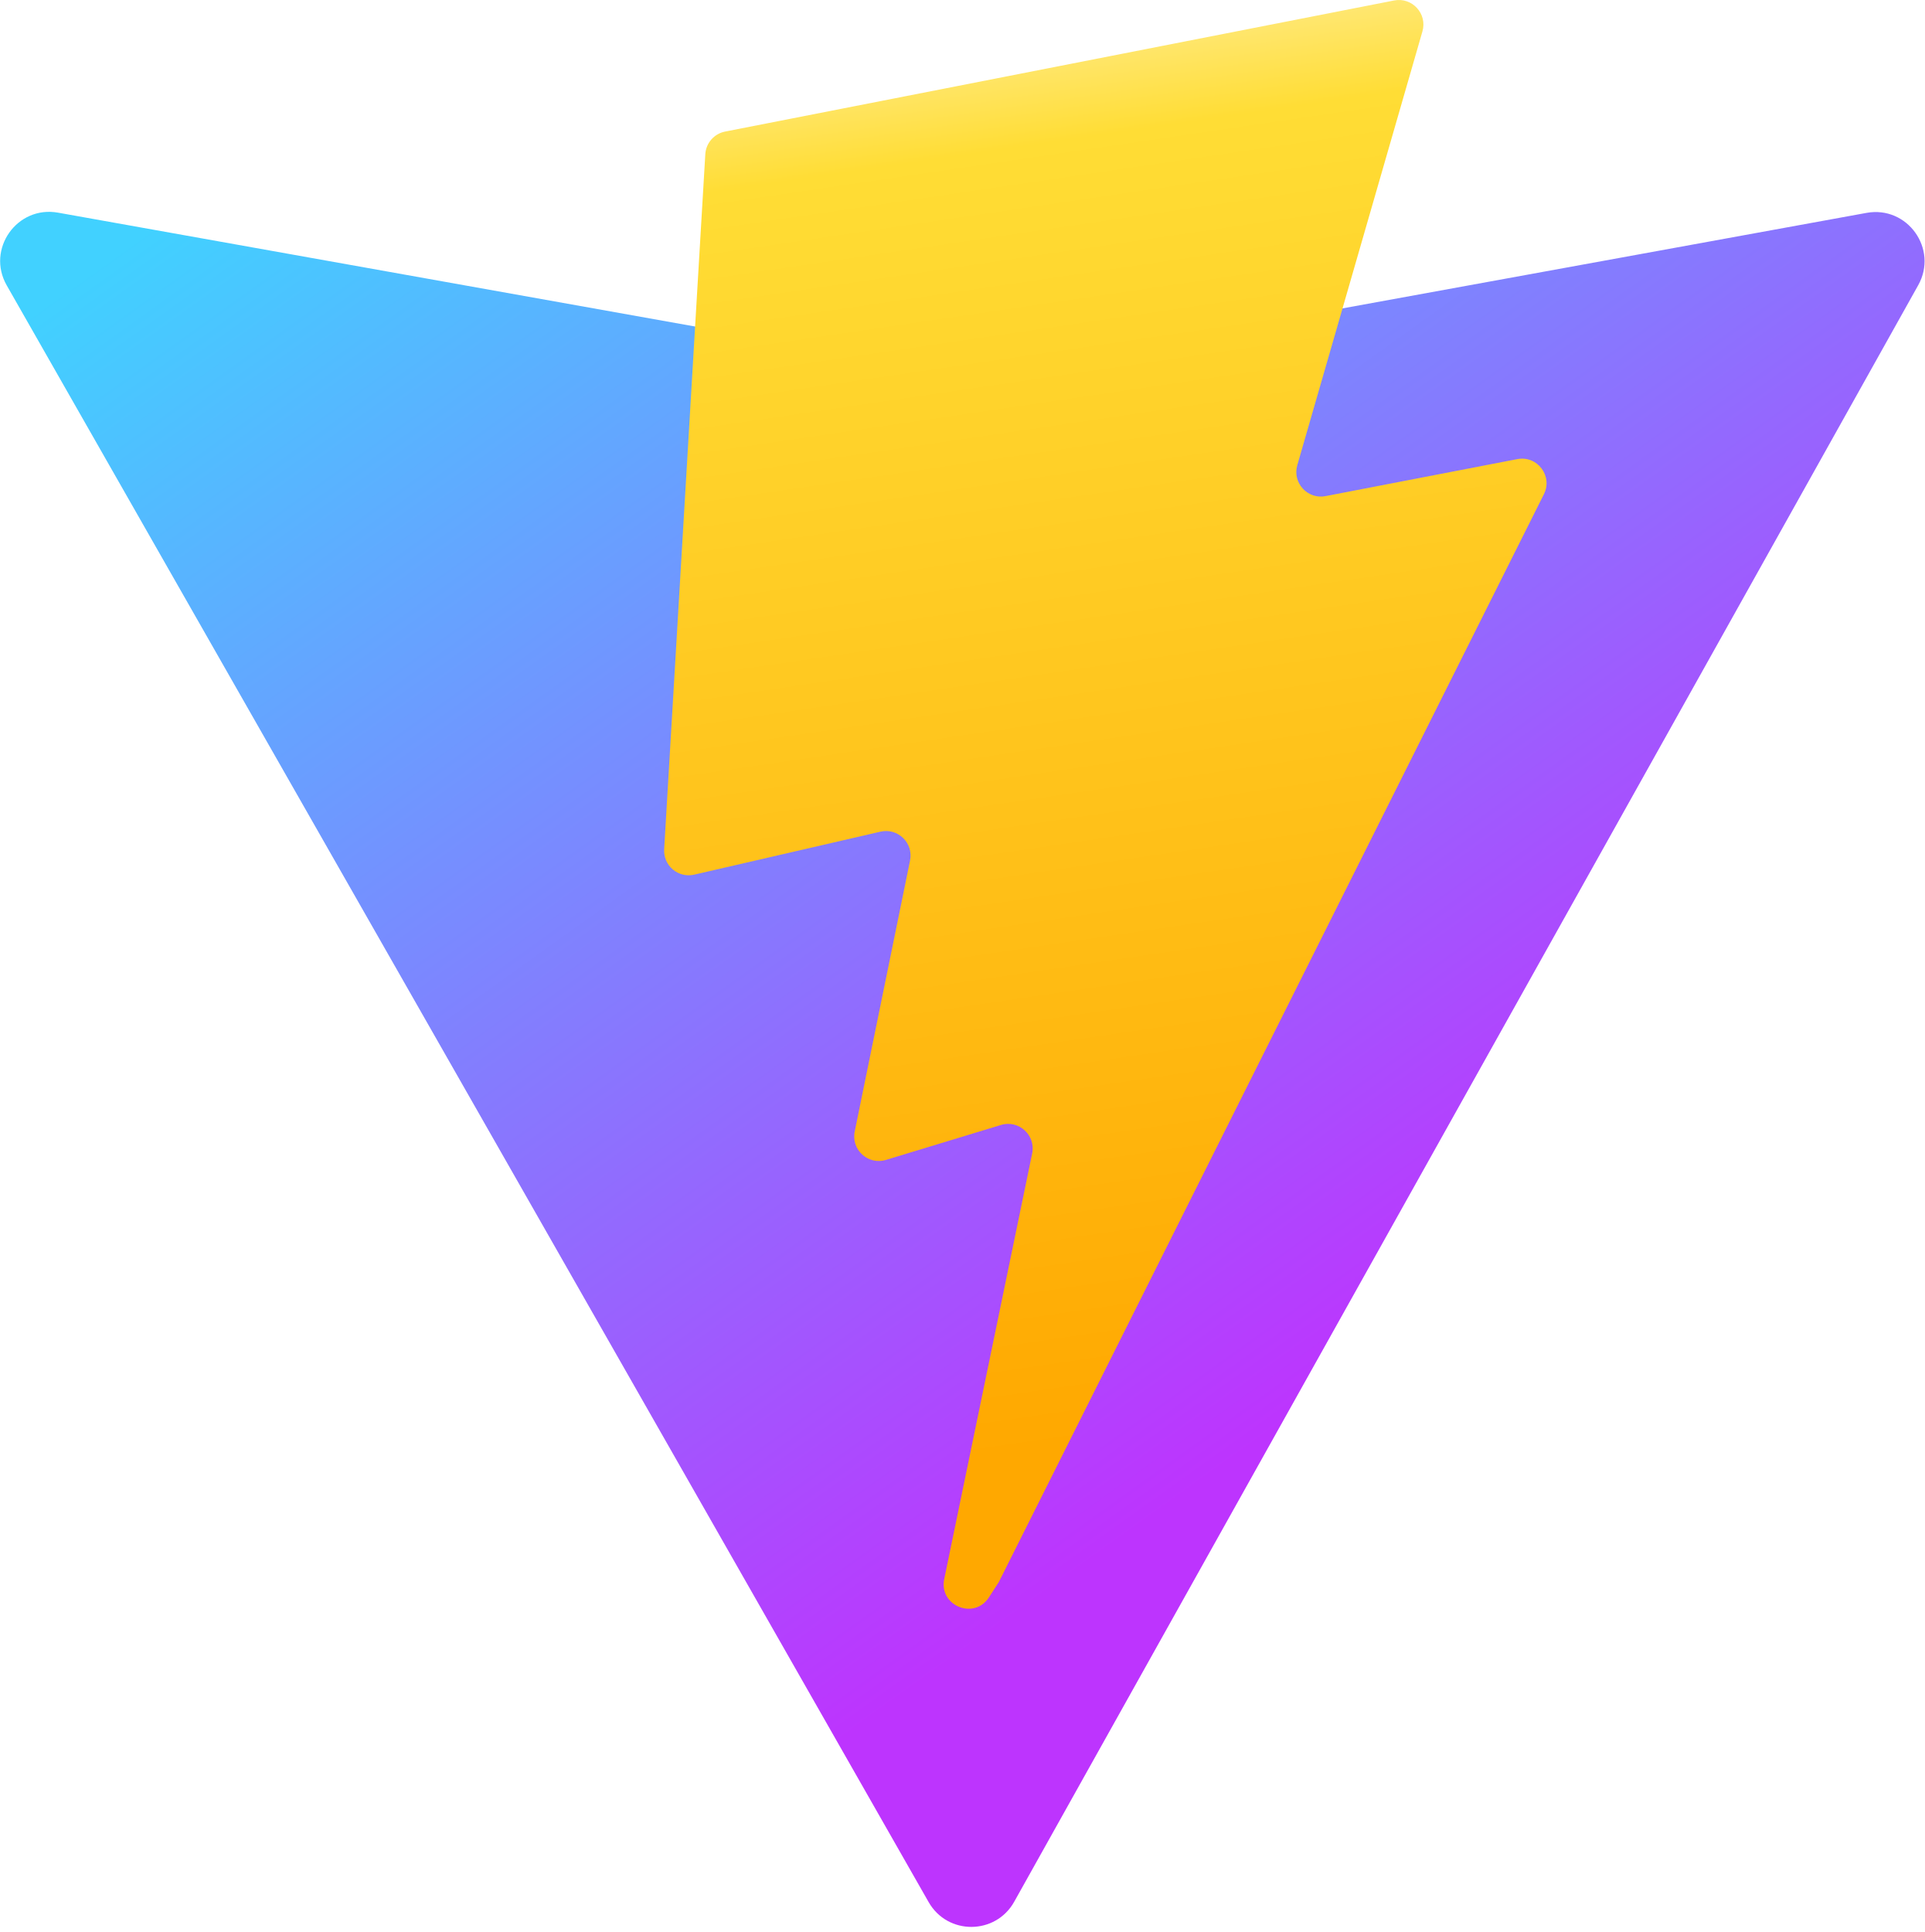
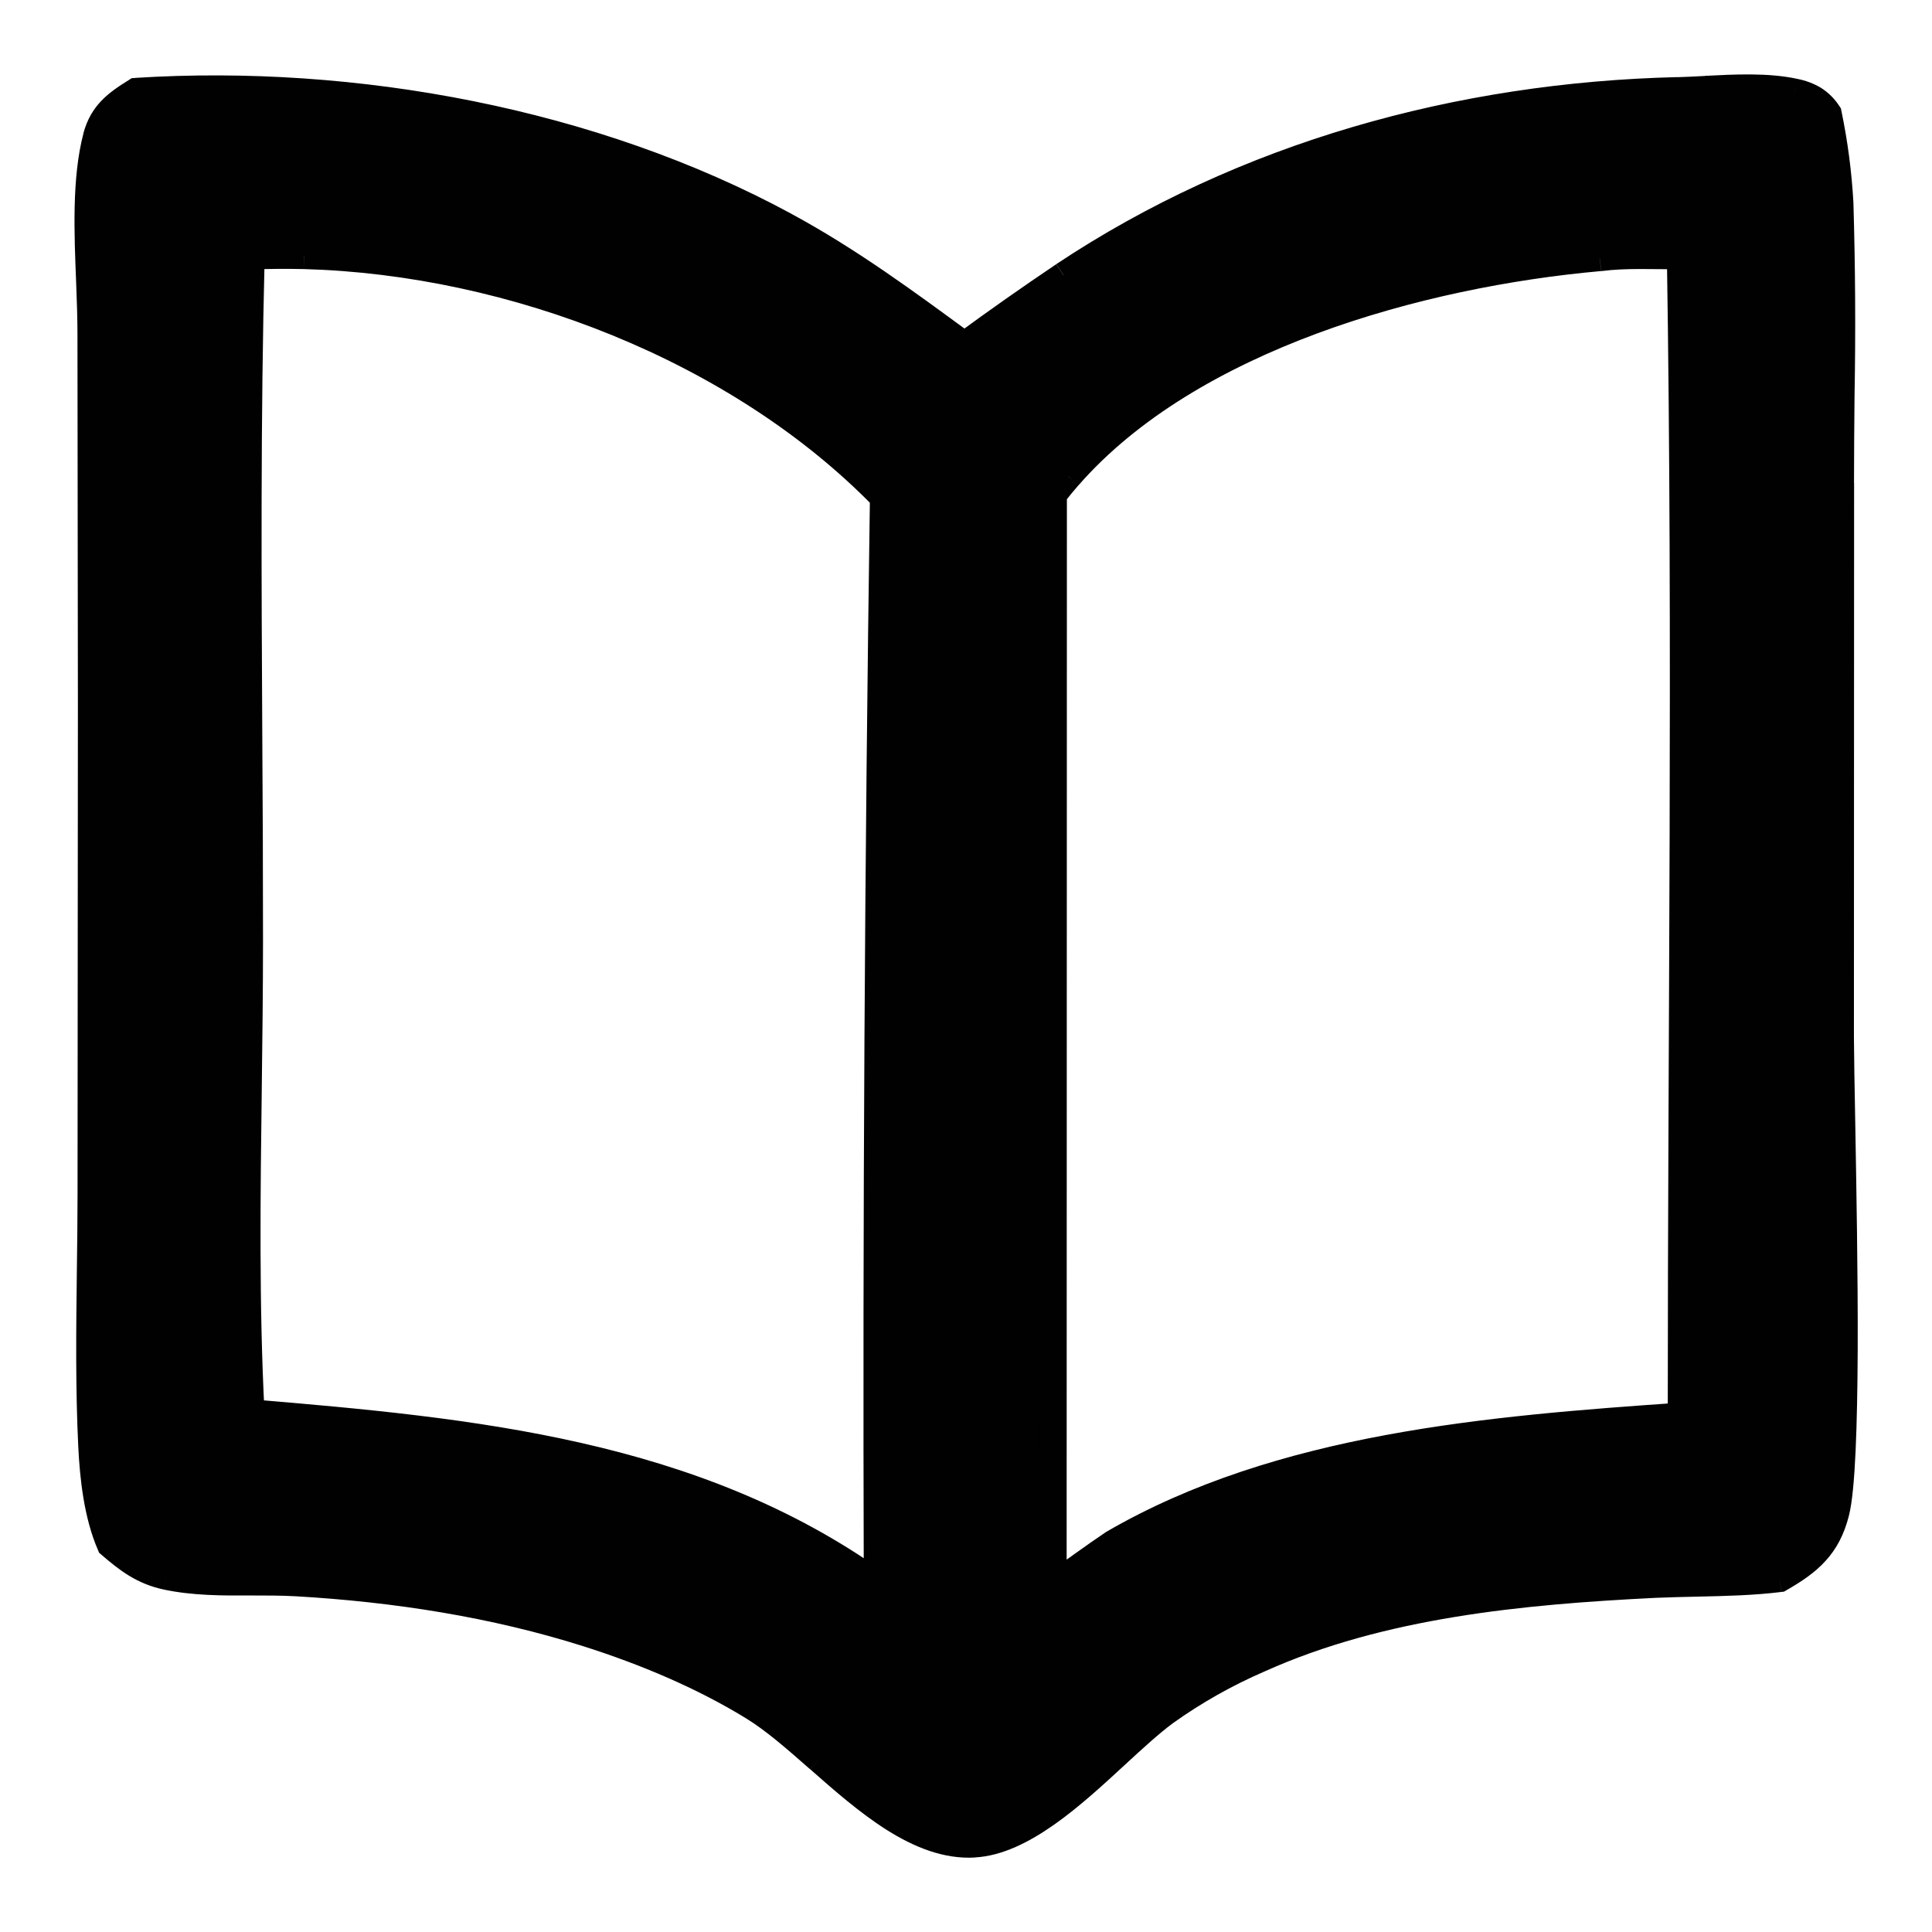
- <svg xmlns="http://www.w3.org/2000/svg" aria-hidden="true" role="img" class="iconify iconify--logos" width="31.88" height="32" preserveAspectRatio="xMidYMid meet" viewBox="0 0 256 257">
-   <defs>
-     <linearGradient id="IconifyId1813088fe1fbc01fb466" x1="-.828%" x2="57.636%" y1="7.652%" y2="78.411%">
-       <stop offset="0%" stop-color="#41D1FF" />
-       <stop offset="100%" stop-color="#BD34FE" />
-     </linearGradient>
-     <linearGradient id="IconifyId1813088fe1fbc01fb467" x1="43.376%" x2="50.316%" y1="2.242%" y2="89.03%">
-       <stop offset="0%" stop-color="#FFEA83" />
-       <stop offset="8.333%" stop-color="#FFDD35" />
-       <stop offset="100%" stop-color="#FFA800" />
-     </linearGradient>
-   </defs>
-   <path fill="url(#IconifyId1813088fe1fbc01fb466)" d="M255.153 37.938L134.897 252.976c-2.483 4.44-8.862 4.466-11.382.048L.875 37.958c-2.746-4.814 1.371-10.646 6.827-9.67l120.385 21.517a6.537 6.537 0 0 0 2.322-.004l117.867-21.483c5.438-.991 9.574 4.796 6.877 9.62Z" />
-   <path fill="url(#IconifyId1813088fe1fbc01fb467)" d="M185.432.063L96.44 17.501a3.268 3.268 0 0 0-2.634 3.014l-5.474 92.456a3.268 3.268 0 0 0 3.997 3.378l24.777-5.718c2.318-.535 4.413 1.507 3.936 3.838l-7.361 36.047c-.495 2.426 1.782 4.5 4.151 3.78l15.304-4.649c2.372-.72 4.652 1.36 4.15 3.788l-11.698 56.621c-.732 3.542 3.979 5.473 5.943 2.437l1.313-2.028l72.516-144.72c1.215-2.423-.88-5.186-3.54-4.672l-25.505 4.922c-2.396.462-4.435-1.77-3.759-4.114l16.646-57.705c.677-2.35-1.37-4.583-3.769-4.113Z" />
+ <svg xmlns="http://www.w3.org/2000/svg" width="22" height="22" fill="none">
+   <path fill="#010101" d="M19.42 1.017c.34-.018.706-.037 1.013.03.173.037.287.1.386.247.064.338.12.672.133 1.016.028.728.02 1.462.014 2.194-.004.332-.006.664-.006.995l-.001 6.309c0 .207.007.555.014.98.027 1.487.07 3.904-.068 4.437-.099.381-.3.557-.64.752a9.33 9.33 0 0 1-.934.051c-.165.004-.329.007-.49.015-1.514.075-3.113.225-4.503.85a5.818 5.818 0 0 0-1.074.607 7.377 7.377 0 0 0-.554.48c-.498.46-1.074.99-1.617 1.019-.626.033-1.22-.487-1.767-.968-.26-.228-.51-.448-.75-.595a8.614 8.614 0 0 0-1.878-.834c-1.069-.34-2.201-.514-3.322-.579-.17-.01-.344-.009-.519-.008-.325 0-.655.001-.962-.065-.267-.058-.44-.19-.64-.363-.147-.34-.193-.76-.211-1.127a31.945 31.945 0 0 1-.016-1.98c.004-.293.008-.586.008-.878l.004-5.58-.005-4.221c0-.185-.007-.385-.016-.592-.022-.561-.047-1.172.078-1.65.07-.263.225-.38.452-.52 2.488-.157 5.205.346 7.391 1.53.726.392 1.381.874 2.042 1.36.372-.27.746-.54 1.13-.794 2.057-1.368 4.508-2.045 6.99-2.105.101-.002.208-.008.318-.013Zm-.286 1.895c-.302.003-.621-.016-.92.023-2.041.18-4.66.906-6.047 2.488a4.653 4.653 0 0 0-.171.208l-.003 12.425c.227-.16.451-.326.682-.482 1.907-1.109 4.294-1.299 6.468-1.451 0-4.401.06-8.81-.01-13.21ZM2.86 2.915c-.047 1.838-.036 3.683-.026 5.525.004.756.007 1.512.008 2.266 0 .554-.008 1.112-.015 1.671v.005c-.016 1.237-.032 2.482.031 3.705 2.513.21 5.036.452 7.13 1.946-.013-4.123.01-8.246.07-12.369-1.646-1.69-4.22-2.688-6.594-2.753-.201-.004-.403-.002-.604.004Z" />
+   <path fill="#010101" d="m19.42 1.017.008.152-.008-.152Zm1.013.03.033-.15-.033.15Zm.386.247.15-.028-.006-.031-.017-.026-.127.085Zm.133 1.016-.153.005.153-.005Zm.014 2.194.152.001-.152-.001Zm-.006.995h.152-.152Zm-.001 6.309h-.153.153Zm.014.98.153-.003-.153.003Zm-.068 4.437-.148-.039.148.039Zm-.64.752.02.151.03-.004.026-.015-.076-.132Zm-.934.051-.003-.152.003.152Zm-.49.015-.007-.153.008.153Zm-4.503.85.062.14-.062-.14Zm-1.074.607.091.123-.09-.123Zm-.554.48-.104-.112.104.113ZM11.093 21l.008.152-.008-.152Zm-1.767-.968.1-.114-.1.114Zm-.75-.595-.079.13.08-.13Zm-1.878-.834.046-.145-.046.145Zm-3.322-.579-.01.153h.001l.009-.153Zm-.519-.008v-.153.153Zm-.962-.065-.032.15.032-.15Zm-.64-.363-.14.06.013.033.027.023.1-.116Zm-.211-1.127.152-.008-.152.008Zm-.016-1.98-.153-.002.153.002Zm.008-.878H.883h.153Zm.004-5.58h.153-.153Zm-.005-4.221H.882h.153Zm-.016-.592-.152.006.152-.006Zm.078-1.65-.147-.04.147.04Zm.452-.52-.01-.152-.038.002-.033.02.08.13ZM8.94 2.57l-.072.134.072-.135Zm2.042 1.36-.09.123.09.066.09-.066-.09-.123Zm1.13-.794.084.127-.085-.127Zm6.99-2.105.004.153-.004-.153Zm.032 1.882.152-.002-.002-.152-.152.001.002.153Zm-.92.023.014.152.006-.001-.02-.151Zm-6.047 2.488-.115-.1.115.1Zm-.171.208-.121-.093-.032.04v.053h.153Zm-.003 12.425h-.153v.295l.241-.17-.088-.125Zm.682-.482-.077-.132-.009.006.086.126Zm6.468-1.451.011.152.142-.01v-.142h-.153ZM2.861 2.915l-.005-.153-.144.005-.004.144.153.004ZM2.835 8.44l-.153.001h.153Zm.008 2.266H2.69h.153Zm-.015 1.671-.153-.002v.002h.153Zm0 .005.153.002v-.002h-.153Zm.031 3.705-.152.008.007.133.132.011.013-.152Zm7.13 1.946-.09.124.243.174-.001-.298h-.153Zm.07-12.369.152.002.001-.063-.044-.045-.11.106ZM3.464 2.911l.004-.153h-.001l-.003.153ZM19.42 1.017l.008.152c.345-.018.69-.034.973.027l.032-.15.033-.148c-.331-.072-.72-.051-1.054-.034l.008.153Zm1.013.03-.032.15c.076.016.13.036.173.062.041.026.08.062.118.12l.127-.085.127-.085a.69.69 0 0 0-.212-.21.839.839 0 0 0-.268-.101l-.033.149Zm.386.247-.15.028c.063.337.118.662.13.993l.153-.005.153-.006a7.038 7.038 0 0 0-.136-1.038l-.15.028Zm.133 1.016-.153.005c.028.725.021 1.455.014 2.187l.153.002.152.001a45.92 45.92 0 0 0-.013-2.201l-.153.006Zm.014 2.194-.153-.002c-.003.333-.006.665-.006.997h.305c0-.33.003-.662.006-.994l-.152-.001Zm-.006.995h-.153v6.309h.304l.002-6.309h-.153Zm-.001 6.309h-.153c0 .209.007.56.015.983l.152-.003.153-.003c-.008-.425-.014-.772-.015-.978h-.152Zm.014.98-.152.003c.013.743.03 1.718.027 2.573-.002.427-.008.823-.023 1.145-.015.327-.038.562-.068.677l.148.039.148.038c.039-.151.062-.418.077-.74.015-.328.022-.729.024-1.158.003-.859-.015-1.837-.028-2.58l-.153.003Zm-.068 4.437-.148-.039a.86.86 0 0 1-.194.382 1.486 1.486 0 0 1-.373.276l.075.133.076.132c.175-.1.327-.202.448-.336.124-.136.21-.299.264-.51l-.148-.038Zm-.64.752-.018-.152a9.182 9.182 0 0 1-.92.05l.004.153.003.153c.313-.007.637-.014.95-.053l-.019-.151Zm-.934.051-.003-.152c-.164.003-.33.006-.494.014l.008.153.007.152c.158-.007.32-.01.485-.014l-.003-.153Zm-.49.015-.007-.153c-1.515.075-3.14.226-4.559.864l.063.14.062.139c1.362-.613 2.936-.763 4.45-.838l-.008-.152Zm-4.503.85-.063-.139c-.377.17-.762.372-1.101.623l.09.123.091.123a5.668 5.668 0 0 1 1.045-.59l-.062-.14Zm-1.074.607-.09-.123c-.176.13-.37.31-.568.491l.104.113.103.112c.202-.186.383-.352.542-.47l-.09-.123Zm-.554.48-.104-.112c-.25.231-.511.471-.776.658-.267.188-.518.308-.746.32l.009.153.008.152c.315-.017.623-.177.905-.375.284-.2.56-.455.807-.683l-.103-.113ZM11.093 21l-.009-.152c-.267.014-.54-.09-.823-.268-.283-.179-.559-.42-.834-.663l-.101.115-.1.115c.27.238.565.497.872.691.308.194.645.334 1.003.314L11.093 21Zm-1.767-.968.1-.114c-.257-.227-.517-.456-.77-.61l-.08.13-.079.13c.225.138.465.348.728.579l.101-.115Zm-.75-.595.08-.13a8.758 8.758 0 0 0-1.912-.849l-.046.145-.046.146c.64.204 1.28.472 1.845.819l.08-.13Zm-1.878-.834.046-.145c-1.083-.345-2.229-.52-3.36-.586l-.008.152-.009.153c1.112.064 2.23.237 3.285.572l.046-.146Zm-3.322-.579.009-.152c-.175-.01-.354-.01-.528-.01v.306c.177 0 .346 0 .51.009l.009-.153Zm-.519-.008v-.153c-.329.001-.642 0-.93-.061l-.032.15-.032.148c.326.07.672.07.995.068v-.152Zm-.962-.065.033-.15c-.228-.048-.376-.159-.574-.329l-.1.116-.099.116c.204.176.401.33.708.396l.032-.149Zm-.64-.363.14-.06c-.136-.314-.18-.71-.199-1.075l-.152.008-.153.008c.018.369.065.813.224 1.18l.14-.061Zm-.211-1.127.152-.008a31.802 31.802 0 0 1-.015-1.97l-.153-.002-.153-.002c-.008.66-.016 1.328.016 1.99l.153-.008Zm-.016-1.98.153.002c.004-.293.007-.587.008-.88H.883c0 .29-.004.583-.008.877l.153.002Zm.008-.878h.153l.004-5.58H.887l-.004 5.58h.153Zm.004-5.58h.153l-.005-4.221H.882l.005 4.222h.153Zm-.005-4.221h.153c0-.188-.008-.391-.016-.598l-.153.006-.152.006c.008.207.015.405.015.586h.153Zm-.016-.592.153-.006c-.023-.568-.045-1.154.073-1.606l-.148-.038-.147-.04C.817 2.026.845 2.662.867 3.216l.152-.006Zm.078-1.65.148.038c.053-.202.164-.292.384-.428l-.08-.13-.08-.13c-.233.144-.434.288-.52.61l.148.04Zm.452-.52.01.152c2.463-.155 5.15.344 7.309 1.512l.072-.135.073-.134C6.798 1.235 4.052.728 1.539.887l.01.152ZM8.94 2.57l-.072.134c.715.387 1.361.862 2.024 1.349l.09-.123.09-.123c-.66-.485-1.322-.973-2.06-1.372l-.072.134Zm2.042 1.36.09.123c.372-.27.744-.537 1.124-.79l-.085-.127-.084-.127a33.92 33.92 0 0 0-1.134.797l.09.124Zm1.13-.794.084.127c2.03-1.35 4.452-2.02 6.91-2.079l-.004-.153L19.1.878c-2.507.06-4.987.743-7.072 2.13l.084.127Zm6.99-2.105.004.153c.104-.003.213-.008.322-.014l-.008-.152-.008-.153c-.11.006-.215.011-.313.014l.003.152Zm.032 1.882-.002-.153c-.287.003-.626-.016-.937.024l.02.152.02.151c.285-.037.584-.019.9-.021l-.001-.153Zm-.92.023-.013-.153c-1.032.091-2.21.32-3.31.728-1.096.406-2.123.995-2.84 1.812l.116.1.115.102c.67-.766 1.646-1.331 2.716-1.728 1.069-.396 2.22-.62 3.23-.71l-.013-.151Zm-6.047 2.488-.115-.1c-.06.07-.12.141-.177.215l.12.093.122.093c.052-.068.108-.135.165-.201l-.115-.1Zm-.171.208h-.153l-.003 12.425h.306l.003-12.425h-.153Zm-.003 12.425.088.124c.23-.162.45-.325.68-.48l-.086-.126-.086-.126c-.232.156-.46.325-.684.483l.088.125Zm.682-.482.076.132c1.872-1.088 4.222-1.278 6.403-1.43l-.01-.153-.011-.152c-2.168.151-4.592.342-6.535 1.471l.077.132Zm6.468-1.451h.153c0-4.398.06-8.812-.01-13.213l-.152.002-.153.003c.07 4.398.01 8.804.01 13.208h.152ZM2.861 2.915l-.153-.004c-.046 1.841-.036 3.689-.026 5.53h.153l.152-.001c-.01-1.843-.02-3.686.027-5.521l-.153-.004ZM2.835 8.44l-.153.001c.004.756.008 1.511.008 2.265h.305c0-.755-.003-1.51-.008-2.266h-.152Zm.008 2.266H2.69c0 .553-.008 1.11-.015 1.669l.153.002.153.002c.007-.559.014-1.118.014-1.673h-.152Zm-.015 1.671h-.153v.005h.306v-.005h-.153Zm0 .005-.153-.002c-.016 1.236-.032 2.486.032 3.715l.152-.008.153-.008c-.063-1.218-.047-2.457-.031-3.695l-.153-.002Zm.031 3.705-.013.152c2.519.211 5 .452 7.053 1.918l.09-.124.088-.124c-2.132-1.522-4.699-1.764-7.205-1.974l-.013.152Zm7.13 1.946h.152a710.98 710.98 0 0 1 .07-12.367l-.153-.002-.152-.002c-.06 4.123-.083 8.248-.07 12.372h.152Zm.07-12.369.109-.106c-1.677-1.723-4.291-2.734-6.7-2.8l-.003.153-.005.153C5.8 3.128 8.335 4.113 9.95 5.77l.11-.107ZM3.464 2.911l.003-.153a11.659 11.659 0 0 0-.612.004l.005.153.005.153c.198-.007.397-.008.595-.004l.004-.153Z" />
</svg>
